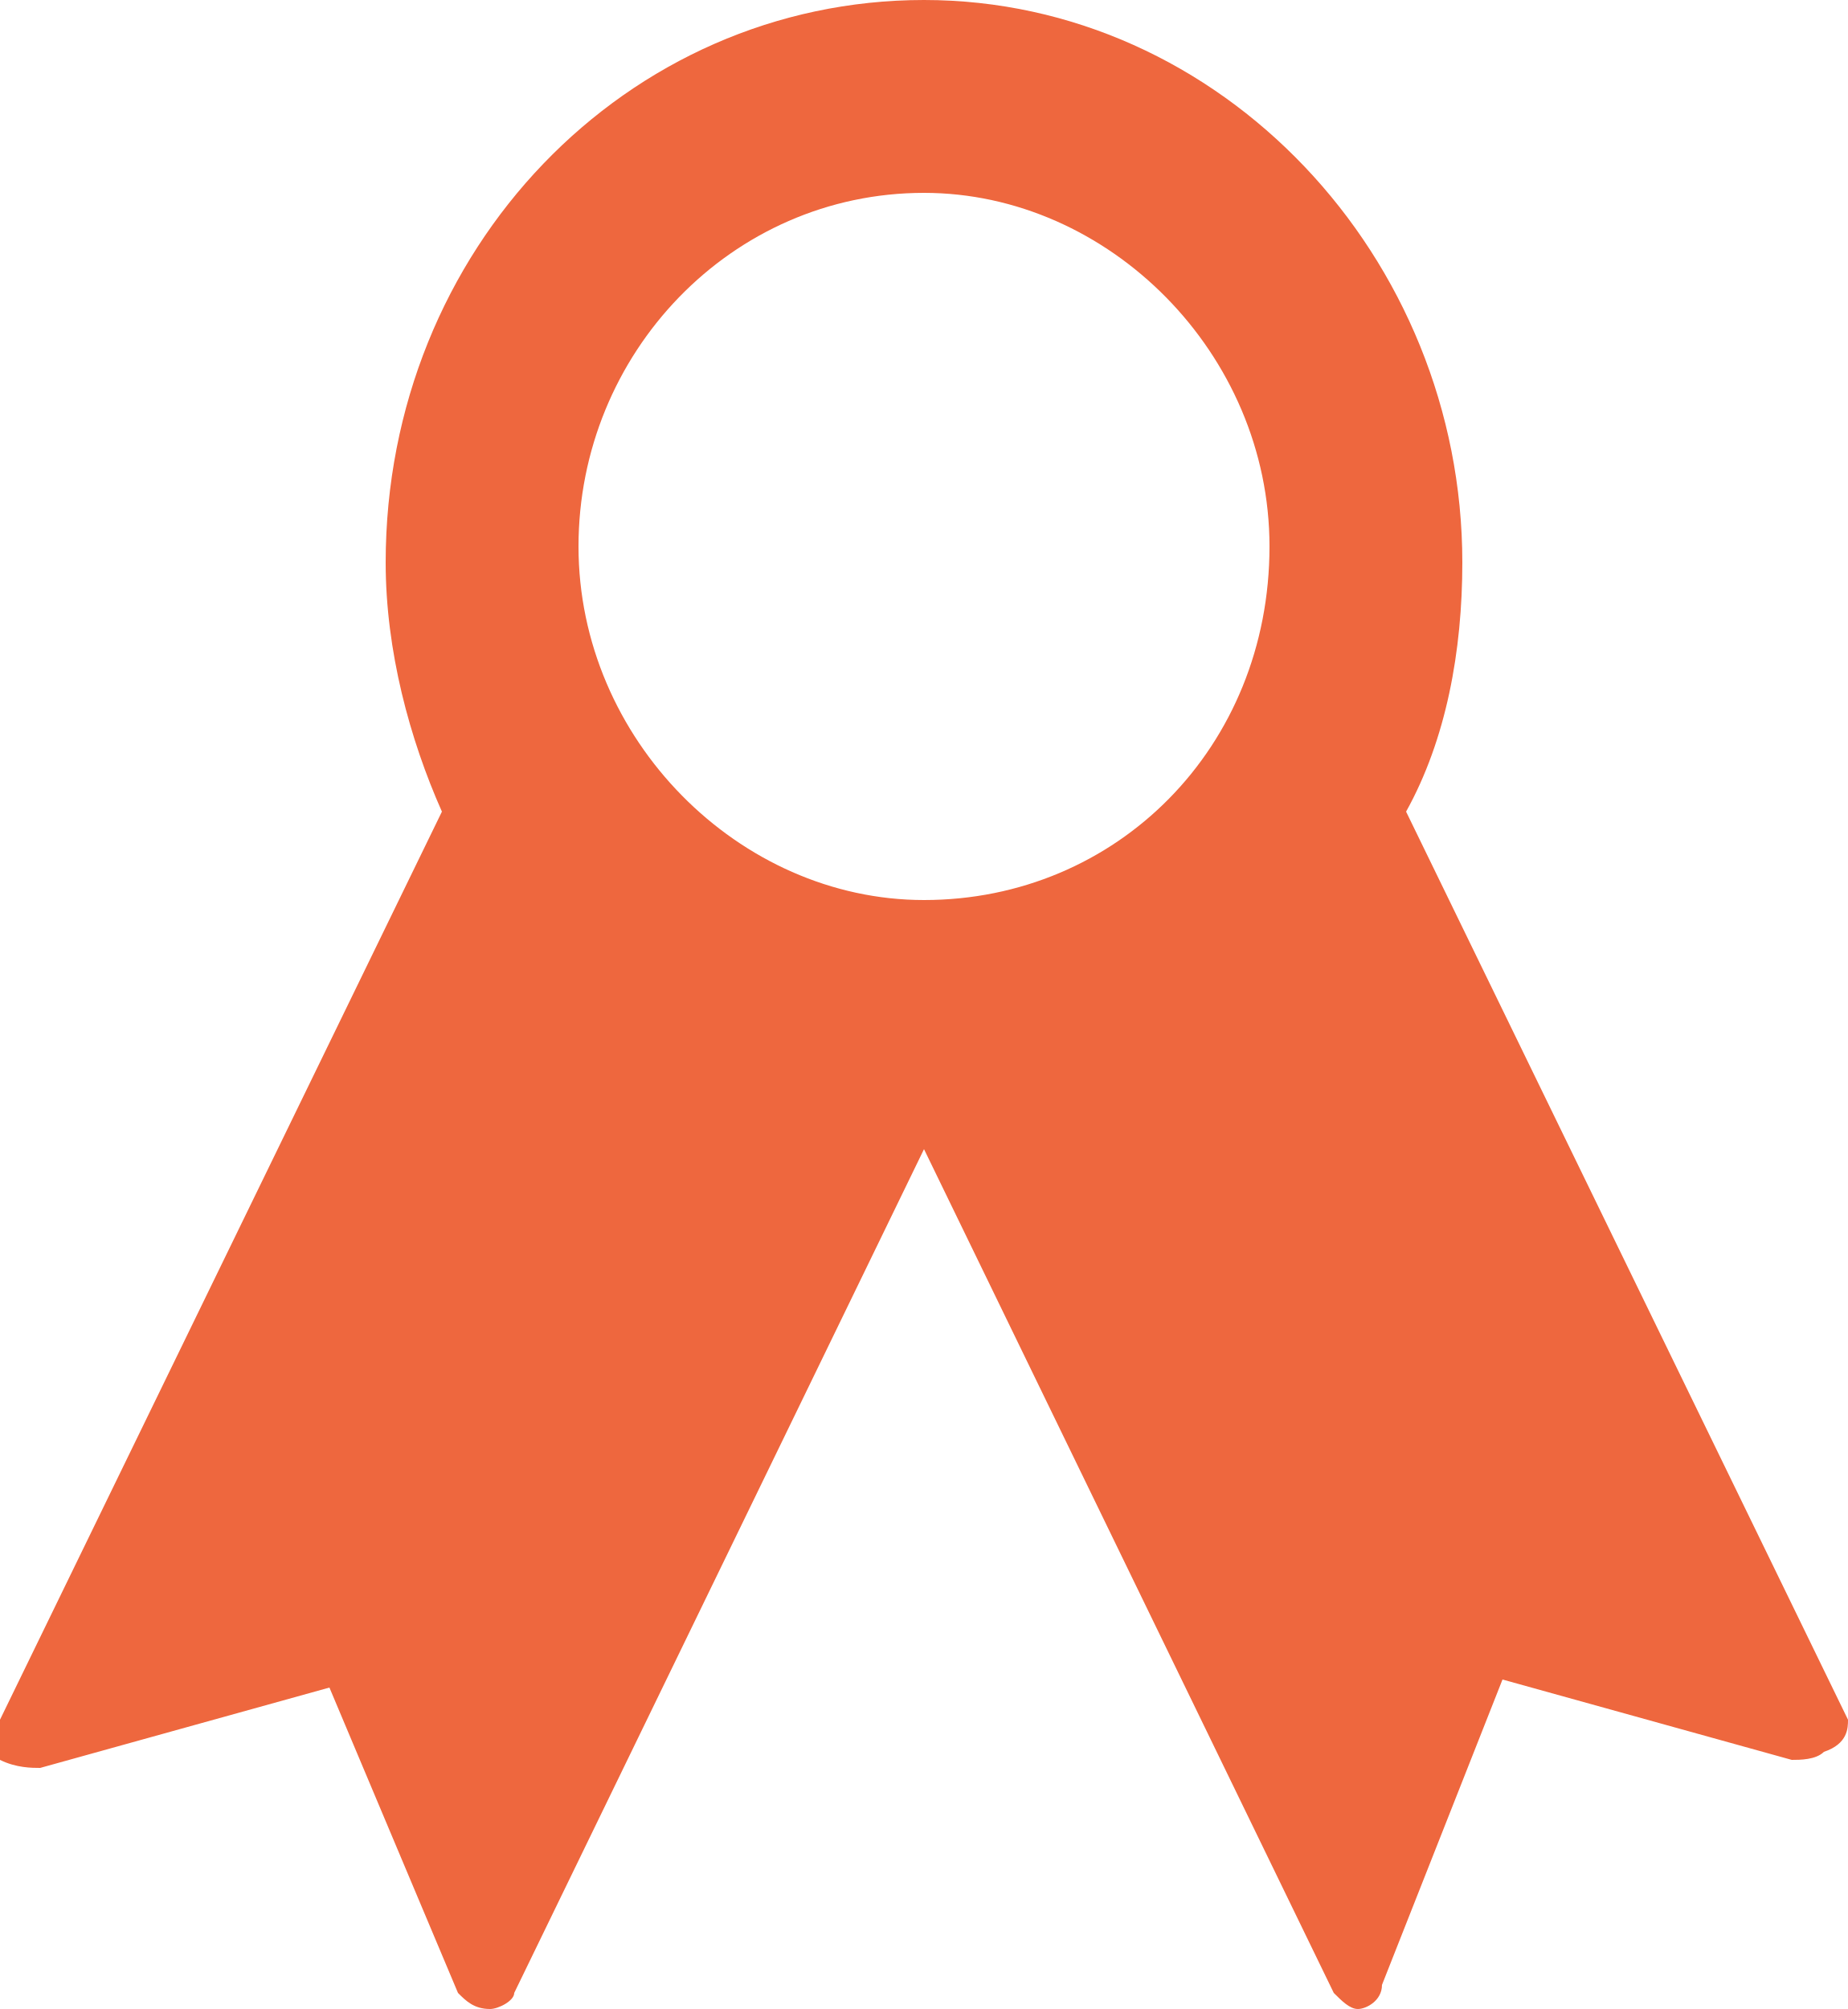
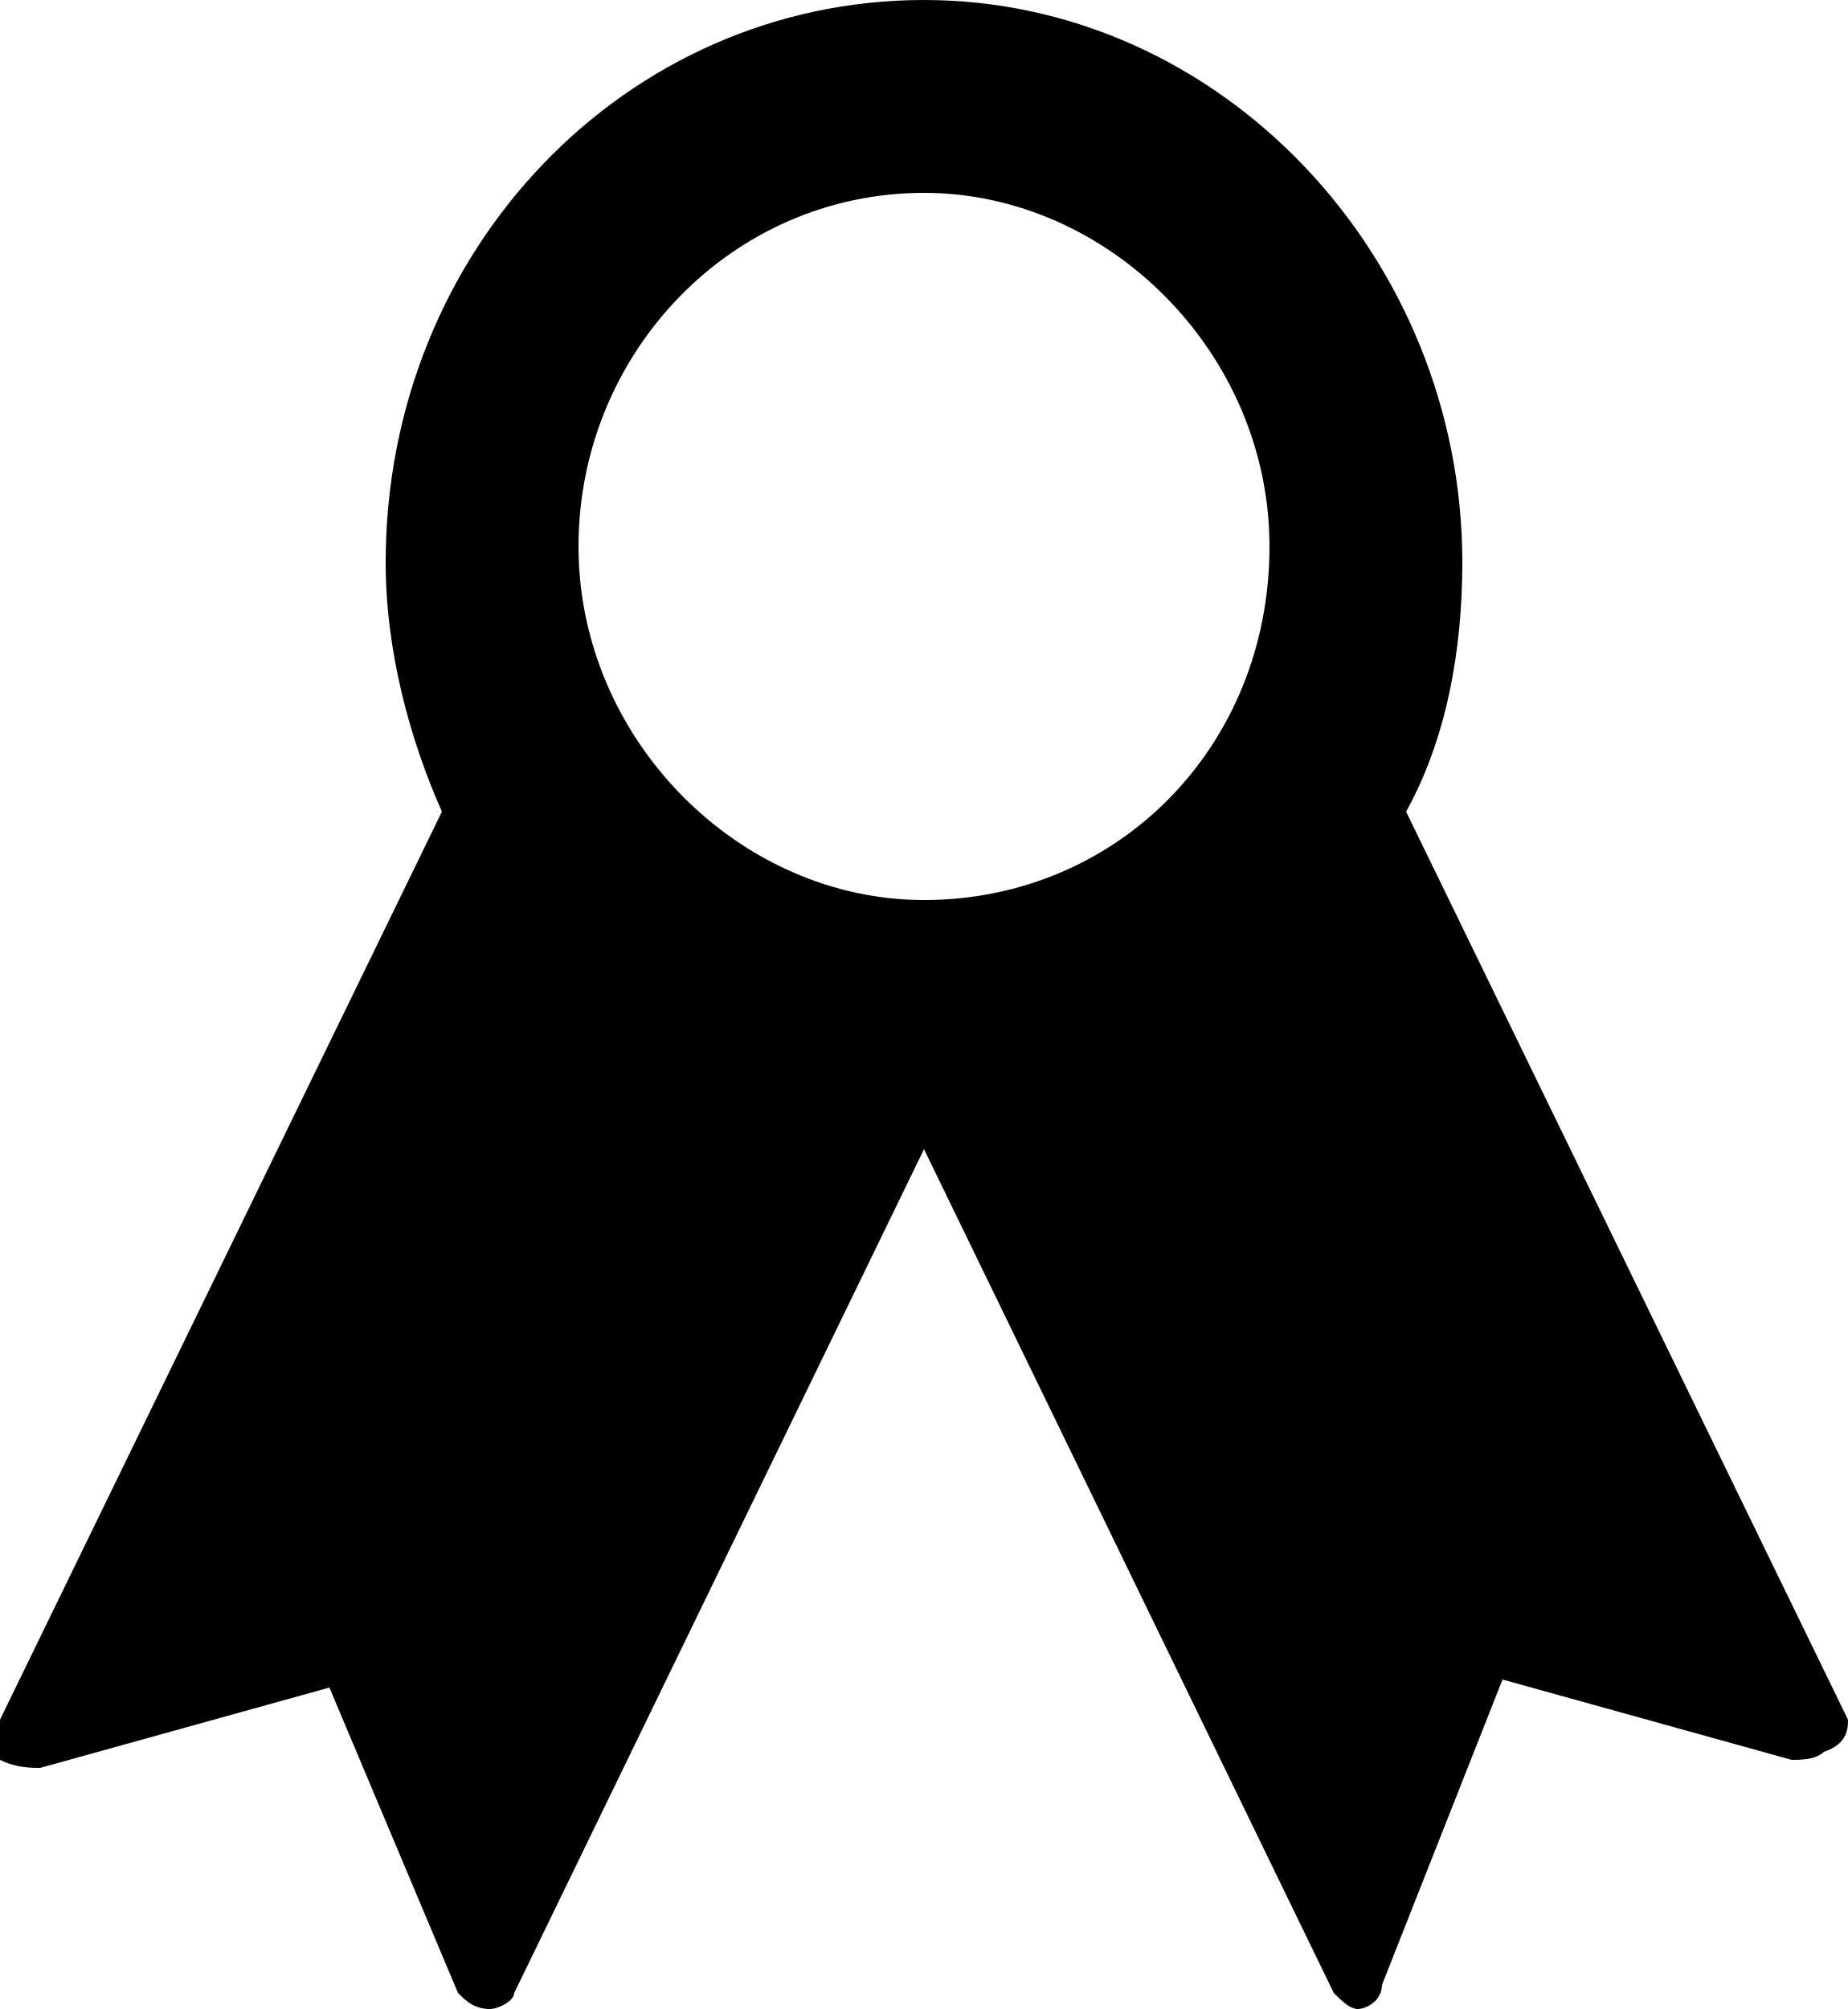
<svg xmlns="http://www.w3.org/2000/svg" id="Layer_1" viewBox="0 0 23 25">
-   <style>.st0{fill:#EE673E;}</style>
  <g id="XMLID_3_">
    <g id="XMLID_46_">
-       <path id="XMLID_47_" class="st0" d="M23 21.4l-5.5-11.3c.5-.9.7-2 .7-3.1 0-3.8-3-7-6.7-7S4.8 3.1 4.8 7c0 1.1.3 2.2.7 3.1L0 21.4c-.1.1-.1.3 0 .5.2.1.4.1.5.1l3.6-1 1.6 3.8c.1.1.2.2.4.2.1 0 .3-.1.3-.2l5.1-10.5 5.1 10.5c.1.1.2.2.3.2.1 0 .3-.1.3-.3l1.5-3.8 3.6 1c.1 0 .3 0 .4-.1.3-.1.3-.3.3-.4zM11.5 11.2c-2.3 0-4.3-2-4.3-4.4 0-2.4 1.9-4.4 4.3-4.4 2.3 0 4.3 2 4.3 4.4 0 2.5-1.9 4.4-4.3 4.4z" />
+       <path id="XMLID_47_" d="M23 21.4l-5.5-11.3c.5-.9.7-2 .7-3.1 0-3.8-3-7-6.7-7S4.8 3.1 4.8 7c0 1.1.3 2.2.7 3.1L0 21.4c-.1.1-.1.3 0 .5.2.1.4.1.5.1l3.6-1 1.6 3.8c.1.1.2.2.4.2.1 0 .3-.1.3-.2l5.1-10.5 5.1 10.5c.1.1.2.2.3.2.1 0 .3-.1.3-.3l1.5-3.8 3.6 1c.1 0 .3 0 .4-.1.3-.1.3-.3.3-.4zM11.5 11.2c-2.3 0-4.3-2-4.3-4.4 0-2.4 1.9-4.4 4.3-4.4 2.3 0 4.3 2 4.3 4.4 0 2.5-1.9 4.4-4.3 4.4z" />
    </g>
  </g>
</svg>
